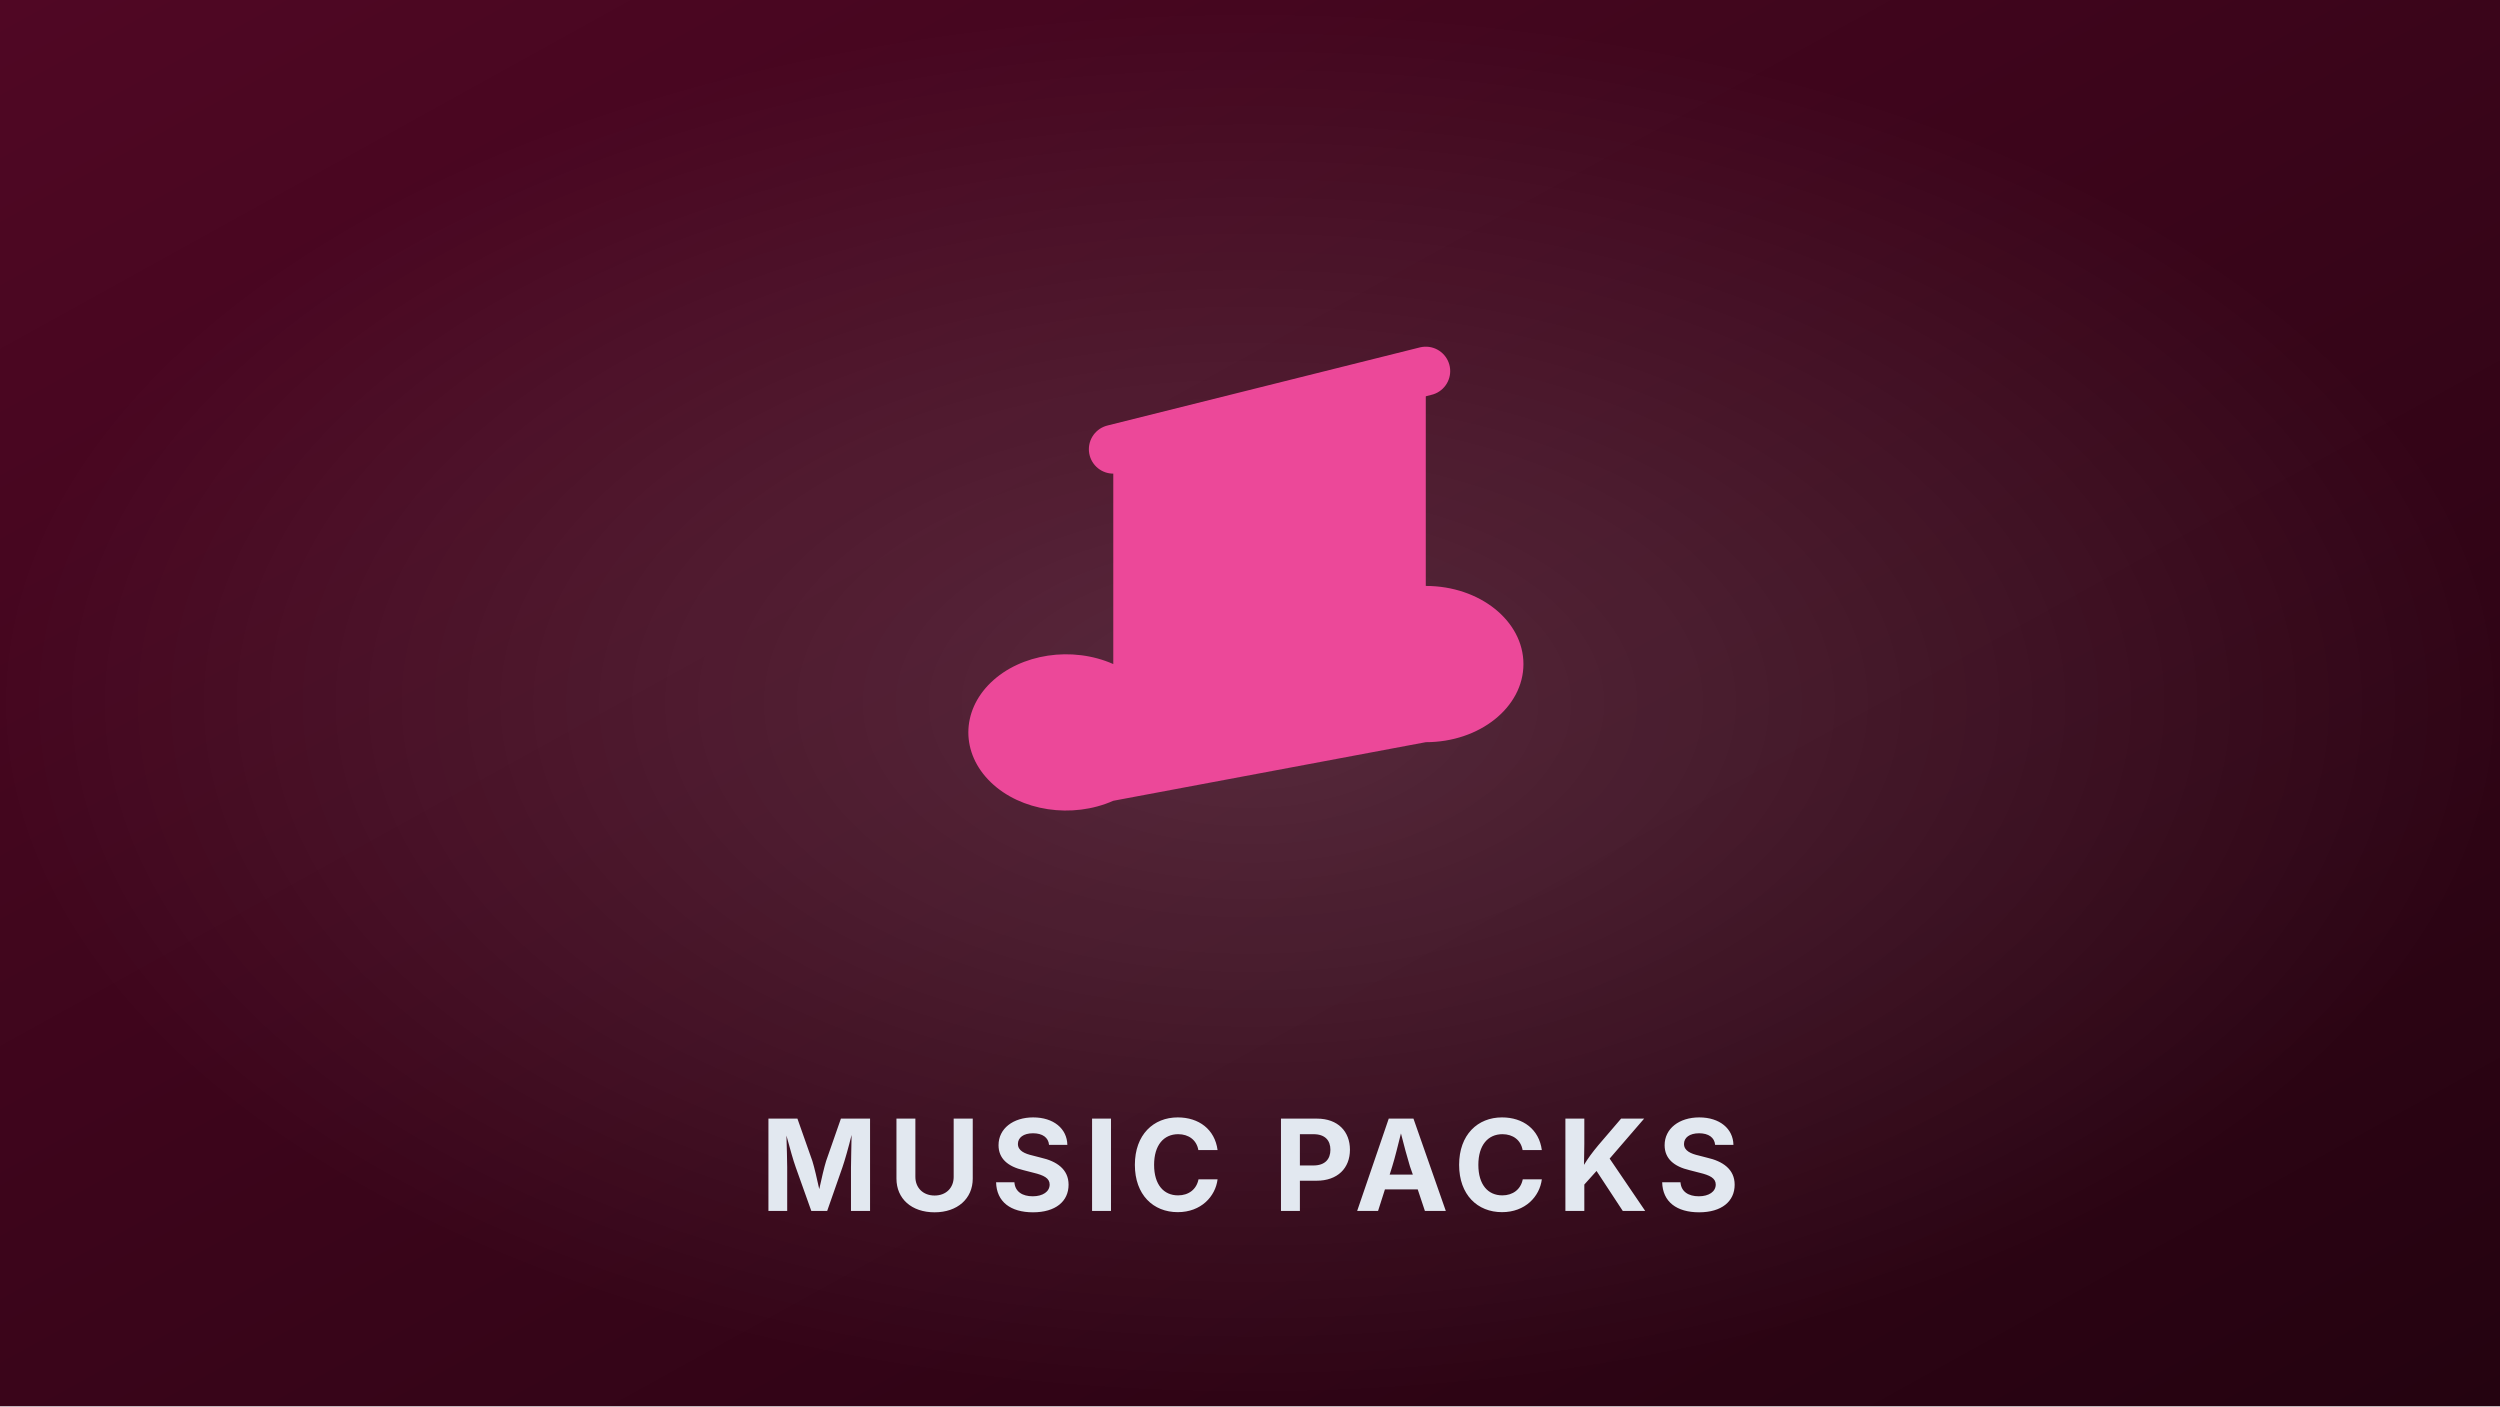
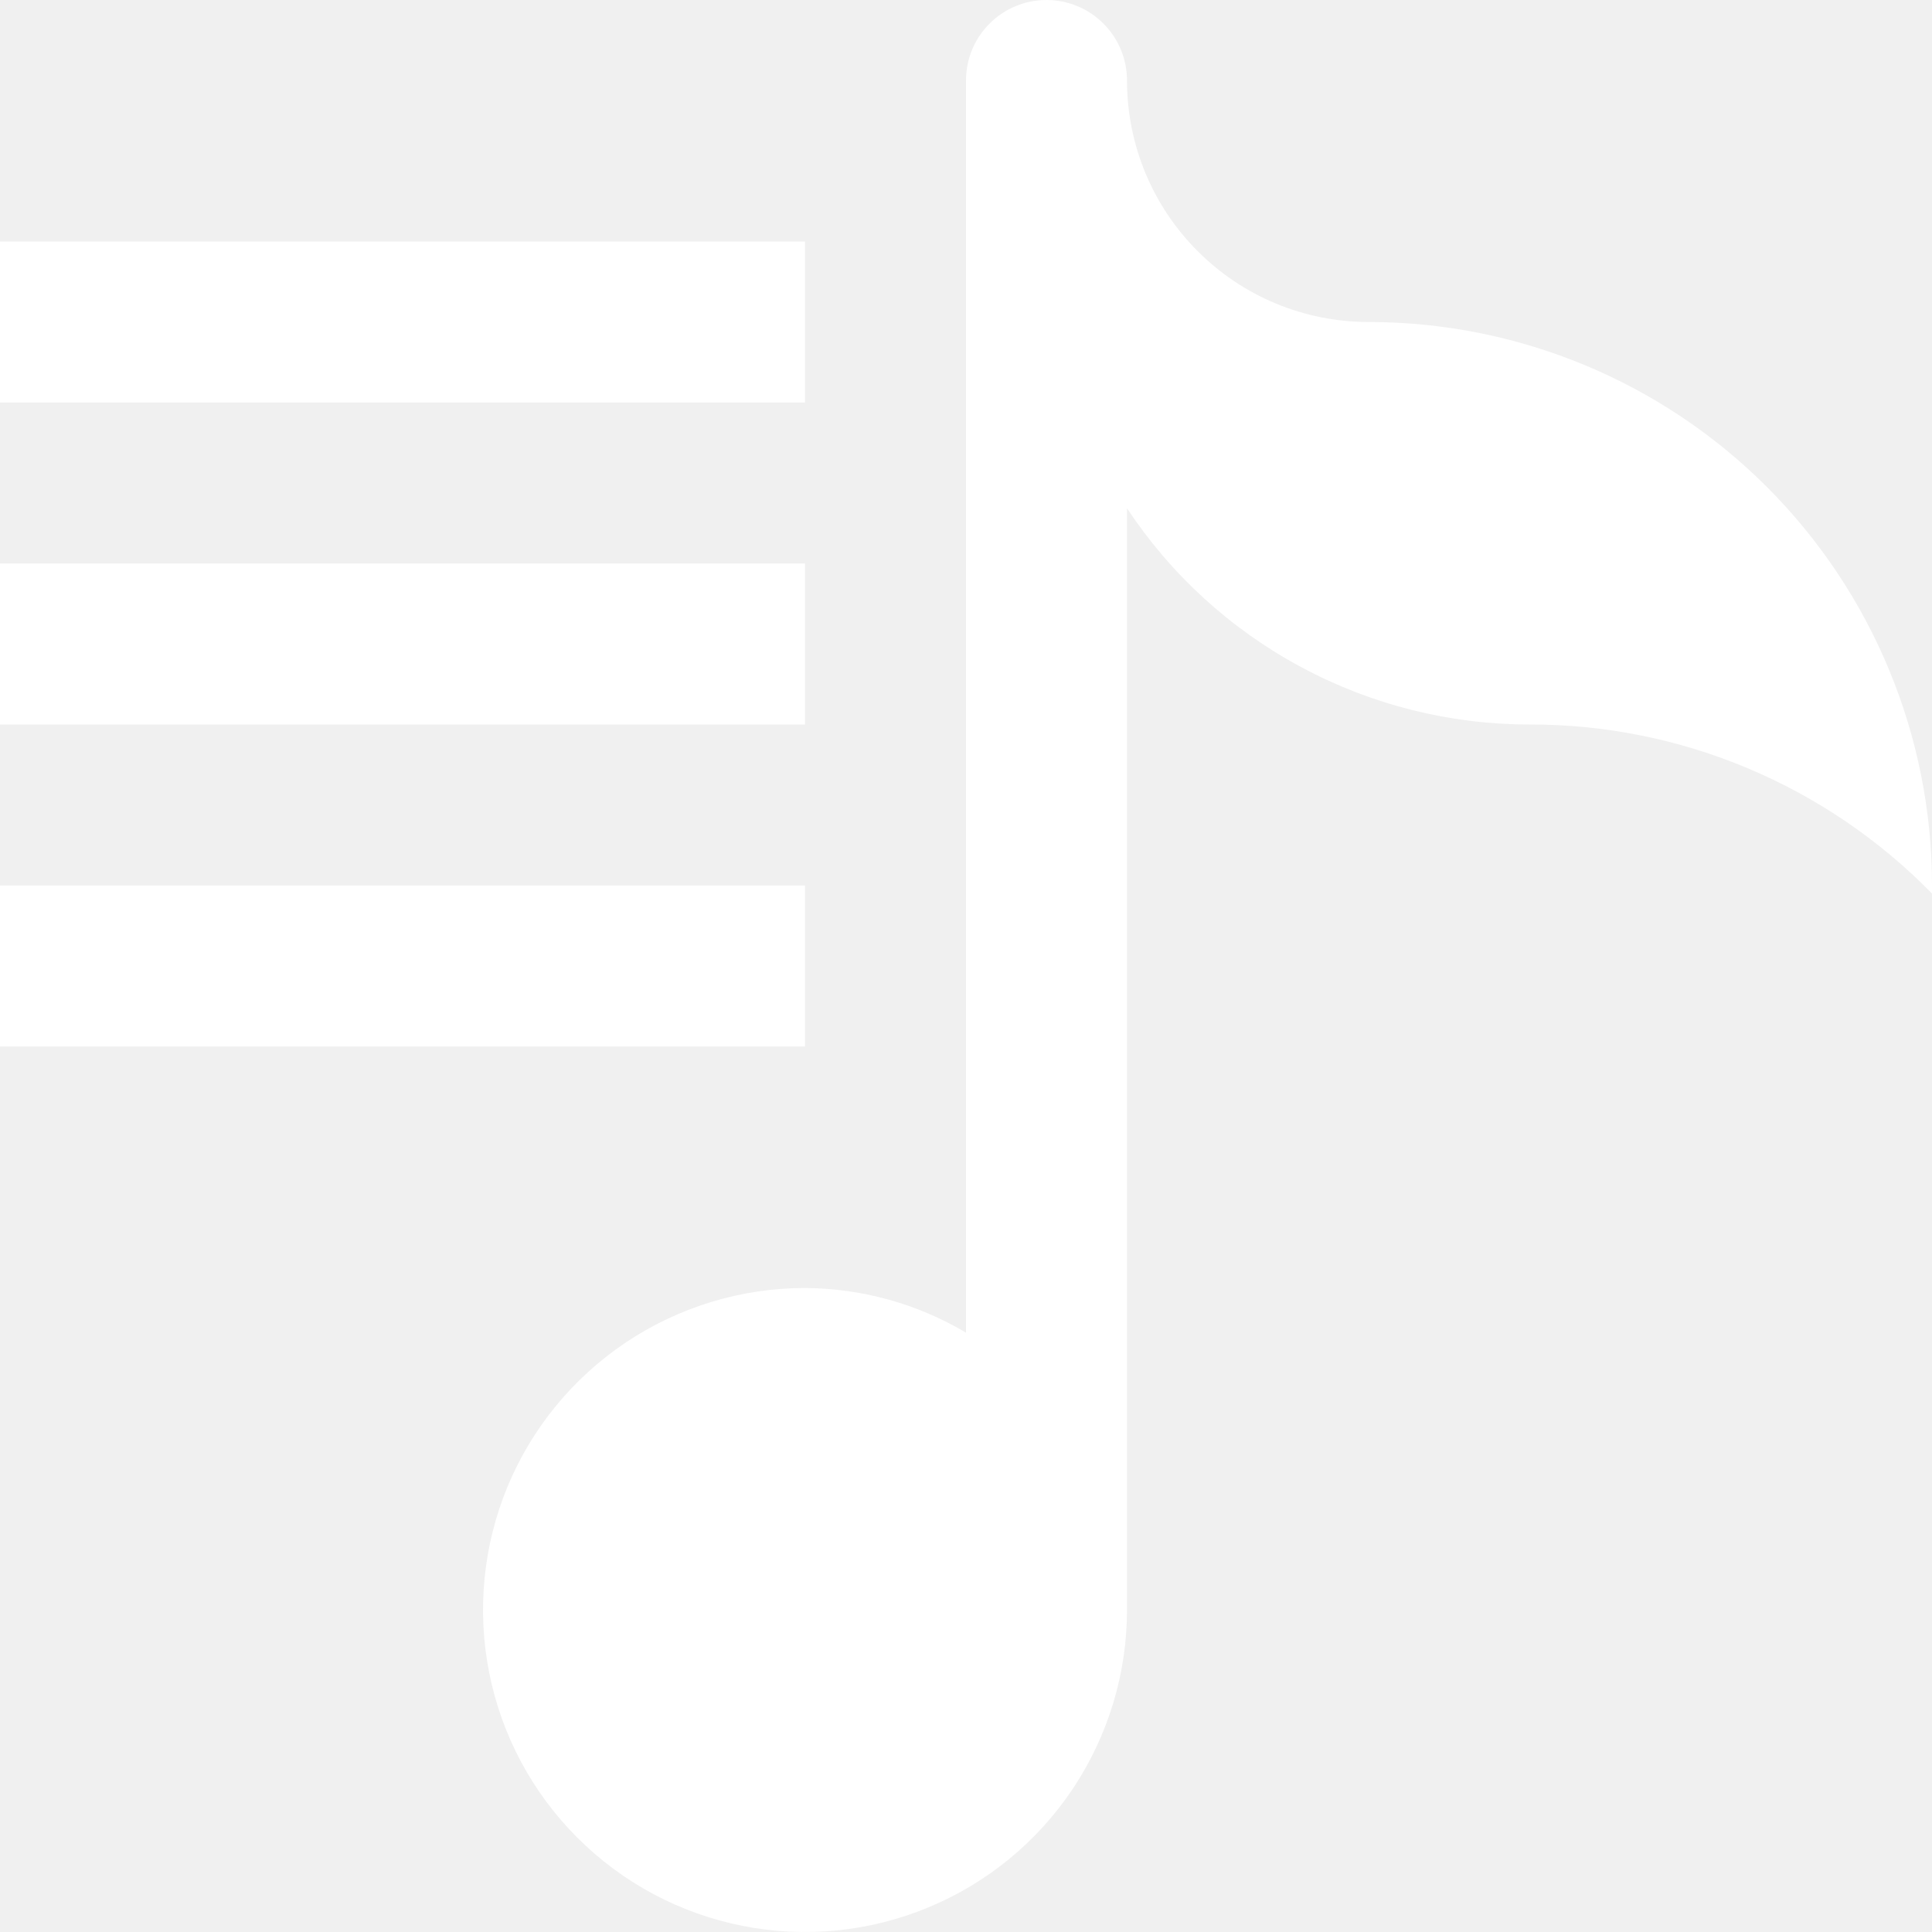
- <svg xmlns="http://www.w3.org/2000/svg" viewBox="0 0 256 144" width="256" height="144">
+ <svg xmlns="http://www.w3.org/2000/svg" width="24" height="24" viewBox="0 0 24 24" fill="none">
+   <g clip-path="url(#clip0_1038_1803)">
+     <path fill-rule="evenodd" clip-rule="evenodd" d="M14.879 3.121C15.441 3.684 16.204 4 17 4C18.857 4 20.637 4.737 21.95 6.05C23.262 7.363 24 9.143 24 11V11.1C23.349 10.434 22.571 9.905 21.712 9.544C20.854 9.183 19.931 8.998 19 9C18.009 9 17.034 8.755 16.162 8.286C15.289 7.818 14.547 7.14 14 6.314V20C14 20.791 13.765 21.564 13.326 22.222C12.886 22.88 12.262 23.393 11.531 23.695C10.8 23.998 9.996 24.078 9.22 23.923C8.444 23.769 7.731 23.388 7.172 22.828C6.612 22.269 6.231 21.556 6.077 20.78C5.923 20.004 6.002 19.2 6.304 18.469C6.607 17.738 7.12 17.114 7.778 16.674C8.436 16.235 9.209 16 10 16C10.704 16.004 11.395 16.195 12 16.555V1C12 0.735 12.105 0.48 12.293 0.293C12.48 0.105 12.735 0 13 0C13.265 0 13.52 0.105 13.707 0.293C13.895 0.48 14 0.735 14 1C14 1.796 14.316 2.559 14.879 3.121ZM0 3H10V5H0V3ZM0 7H10V9H0V7ZM10 11H0V13H10V11Z" fill="white" />
+   </g>
  <defs>
-     <linearGradient id="bg" x1="0%" y1="0%" x2="100%" y2="100%">
-       <stop offset="0%" stop-color="#500724" />
-       <stop offset="100%" stop-color="#240310" />
-     </linearGradient>
-     <radialGradient id="glow" cx="50%" cy="50%" r="50%">
-       <stop offset="0%" stop-color="#ffffff" stop-opacity="0.15" />
-       <stop offset="100%" stop-color="#ffffff" stop-opacity="0" />
-     </radialGradient>
+     <clipPath id="clip0_1038_1803">
+       <rect width="24" height="24" fill="white" />
+     </clipPath>
  </defs>
-   <rect width="256" height="144" fill="url(#bg)" />
-   <rect width="256" height="144" fill="url(#glow)" />
-   <g transform="translate(128, 62)">
-     <path d="M-14 20 A10 8 0 1 1 -14 6 L-14 -16 L18 -24 L18 -2 A10 8 0 1 1 18 14" fill="#ec4899" />
-     <line x1="-14" y1="-16" x2="18" y2="-24" stroke="#ec4899" stroke-width="5" stroke-linecap="round" />
-   </g>
-   <text x="128" y="124" text-anchor="middle" font-family="-apple-system, sans-serif" font-weight="700" font-size="13" fill="#e2e8f0" letter-spacing="1">MUSIC PACKS</text>
</svg>
